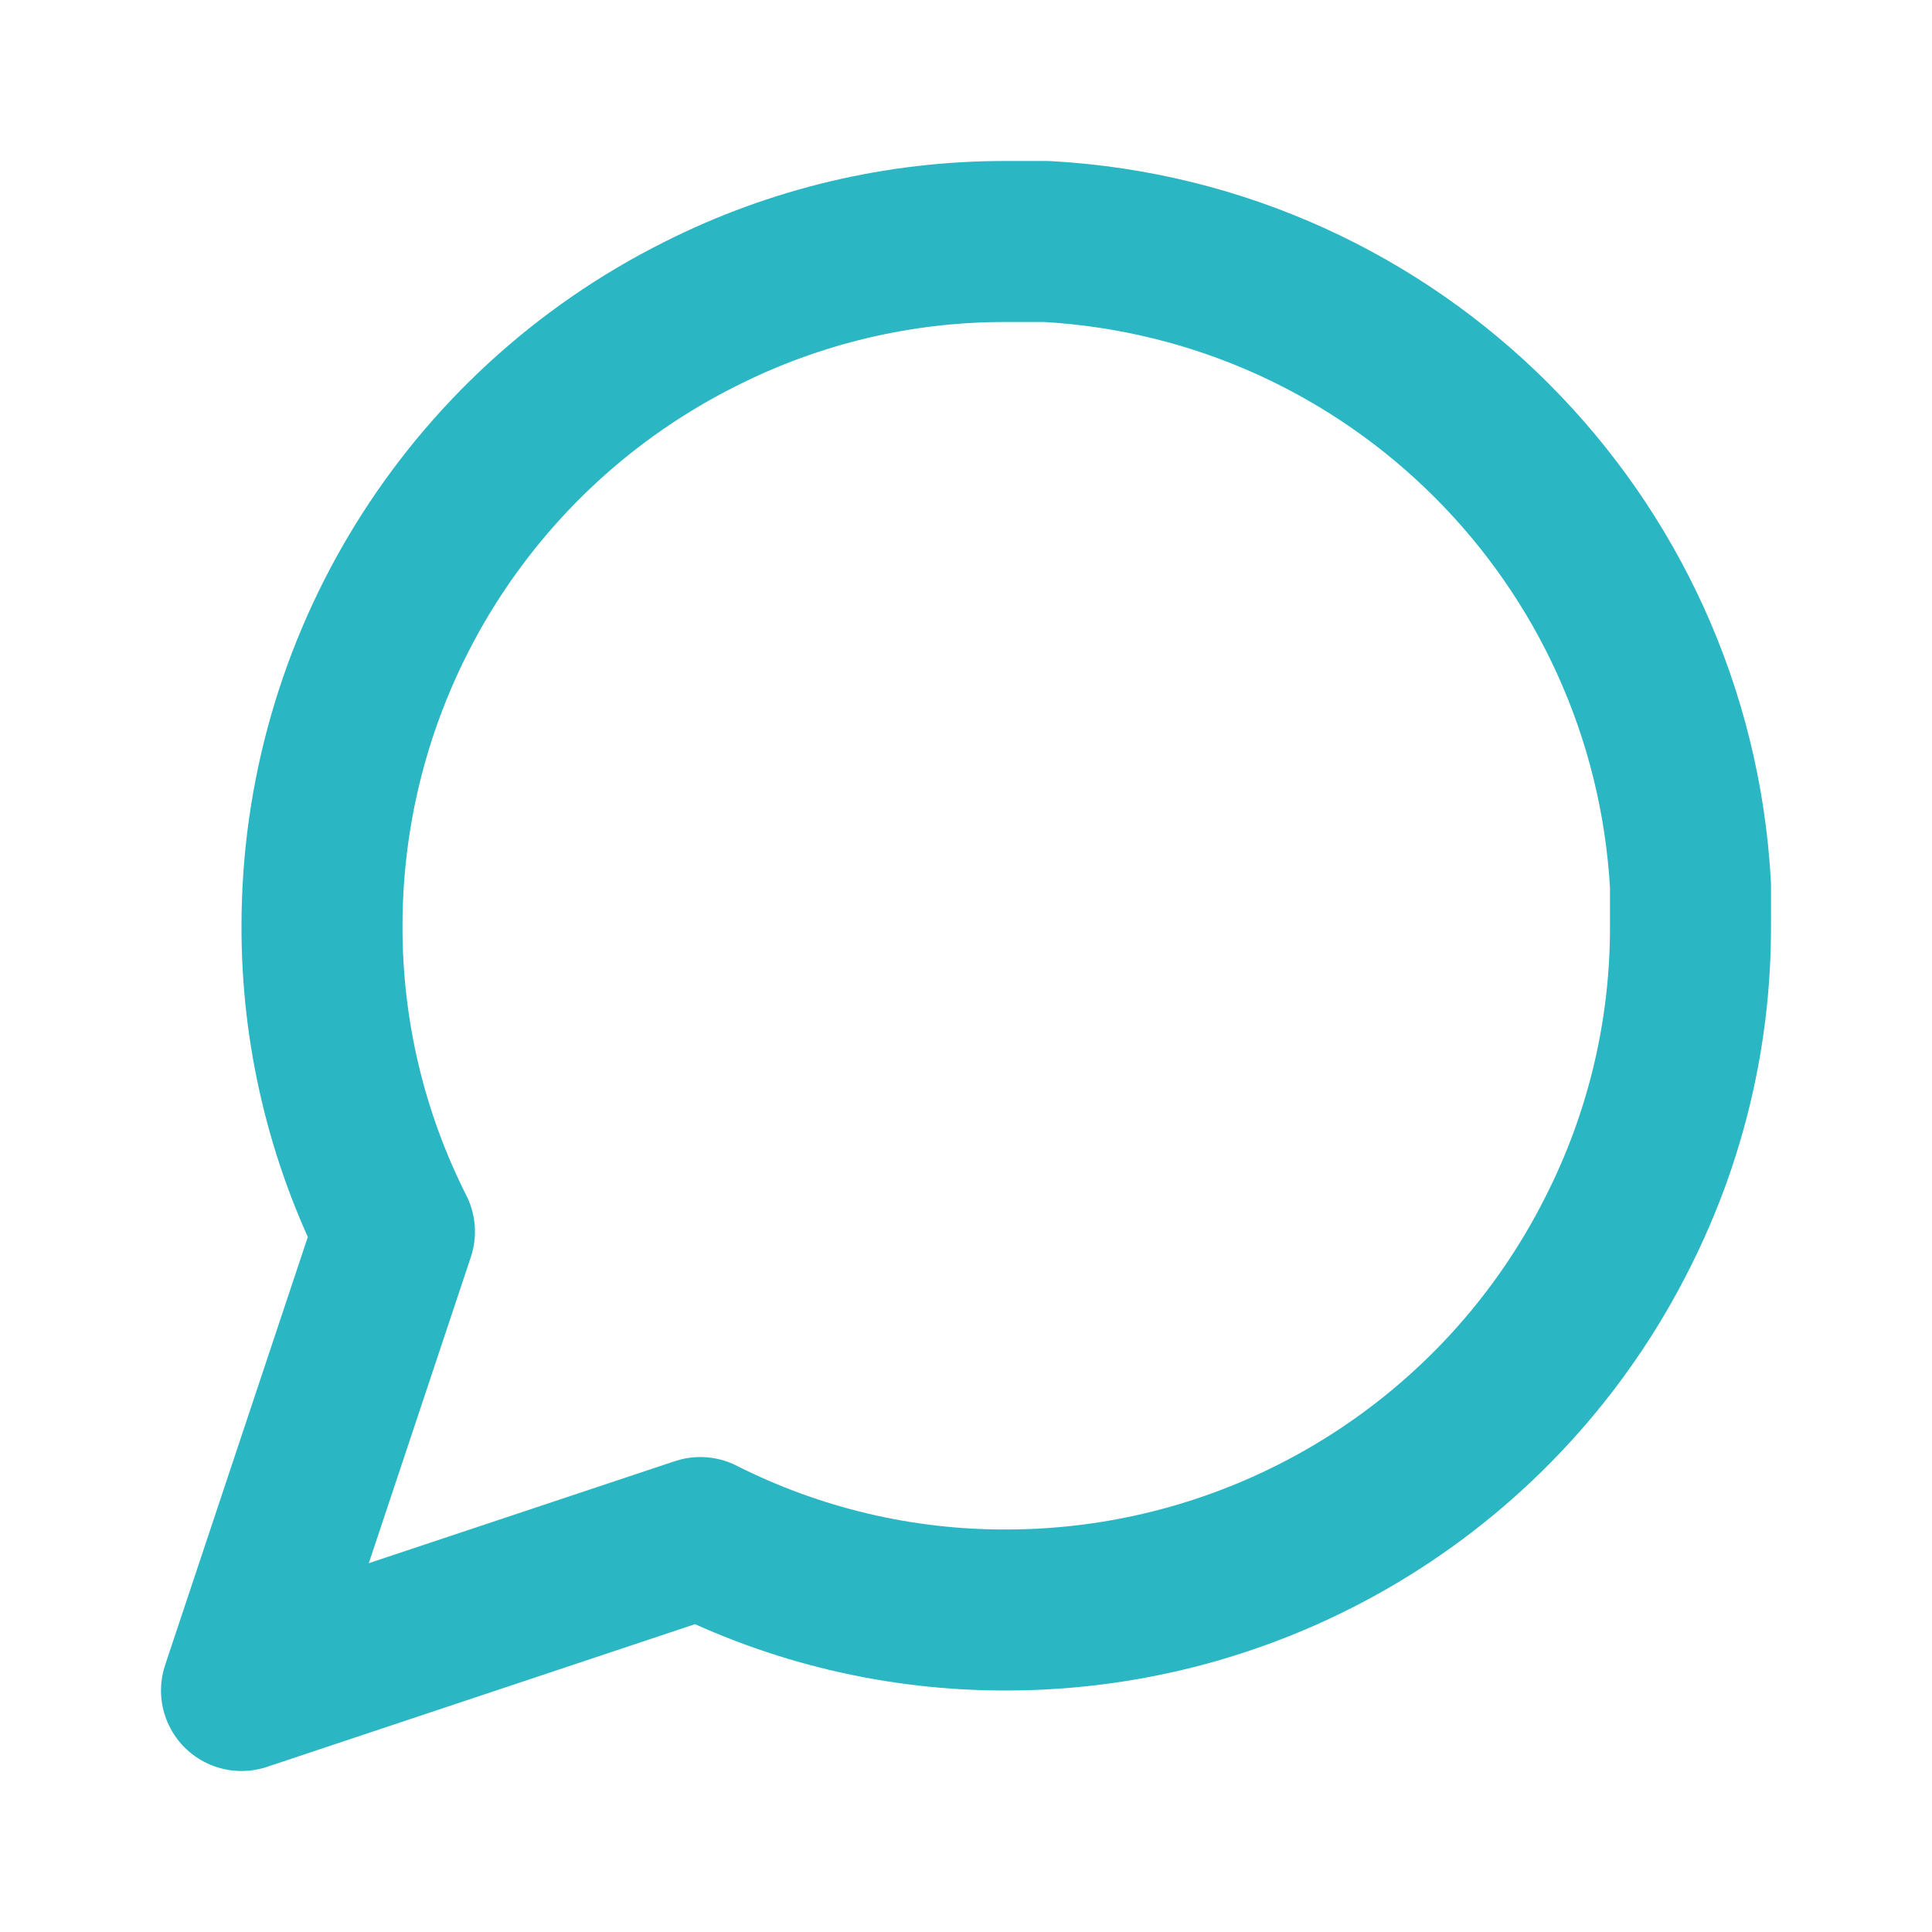
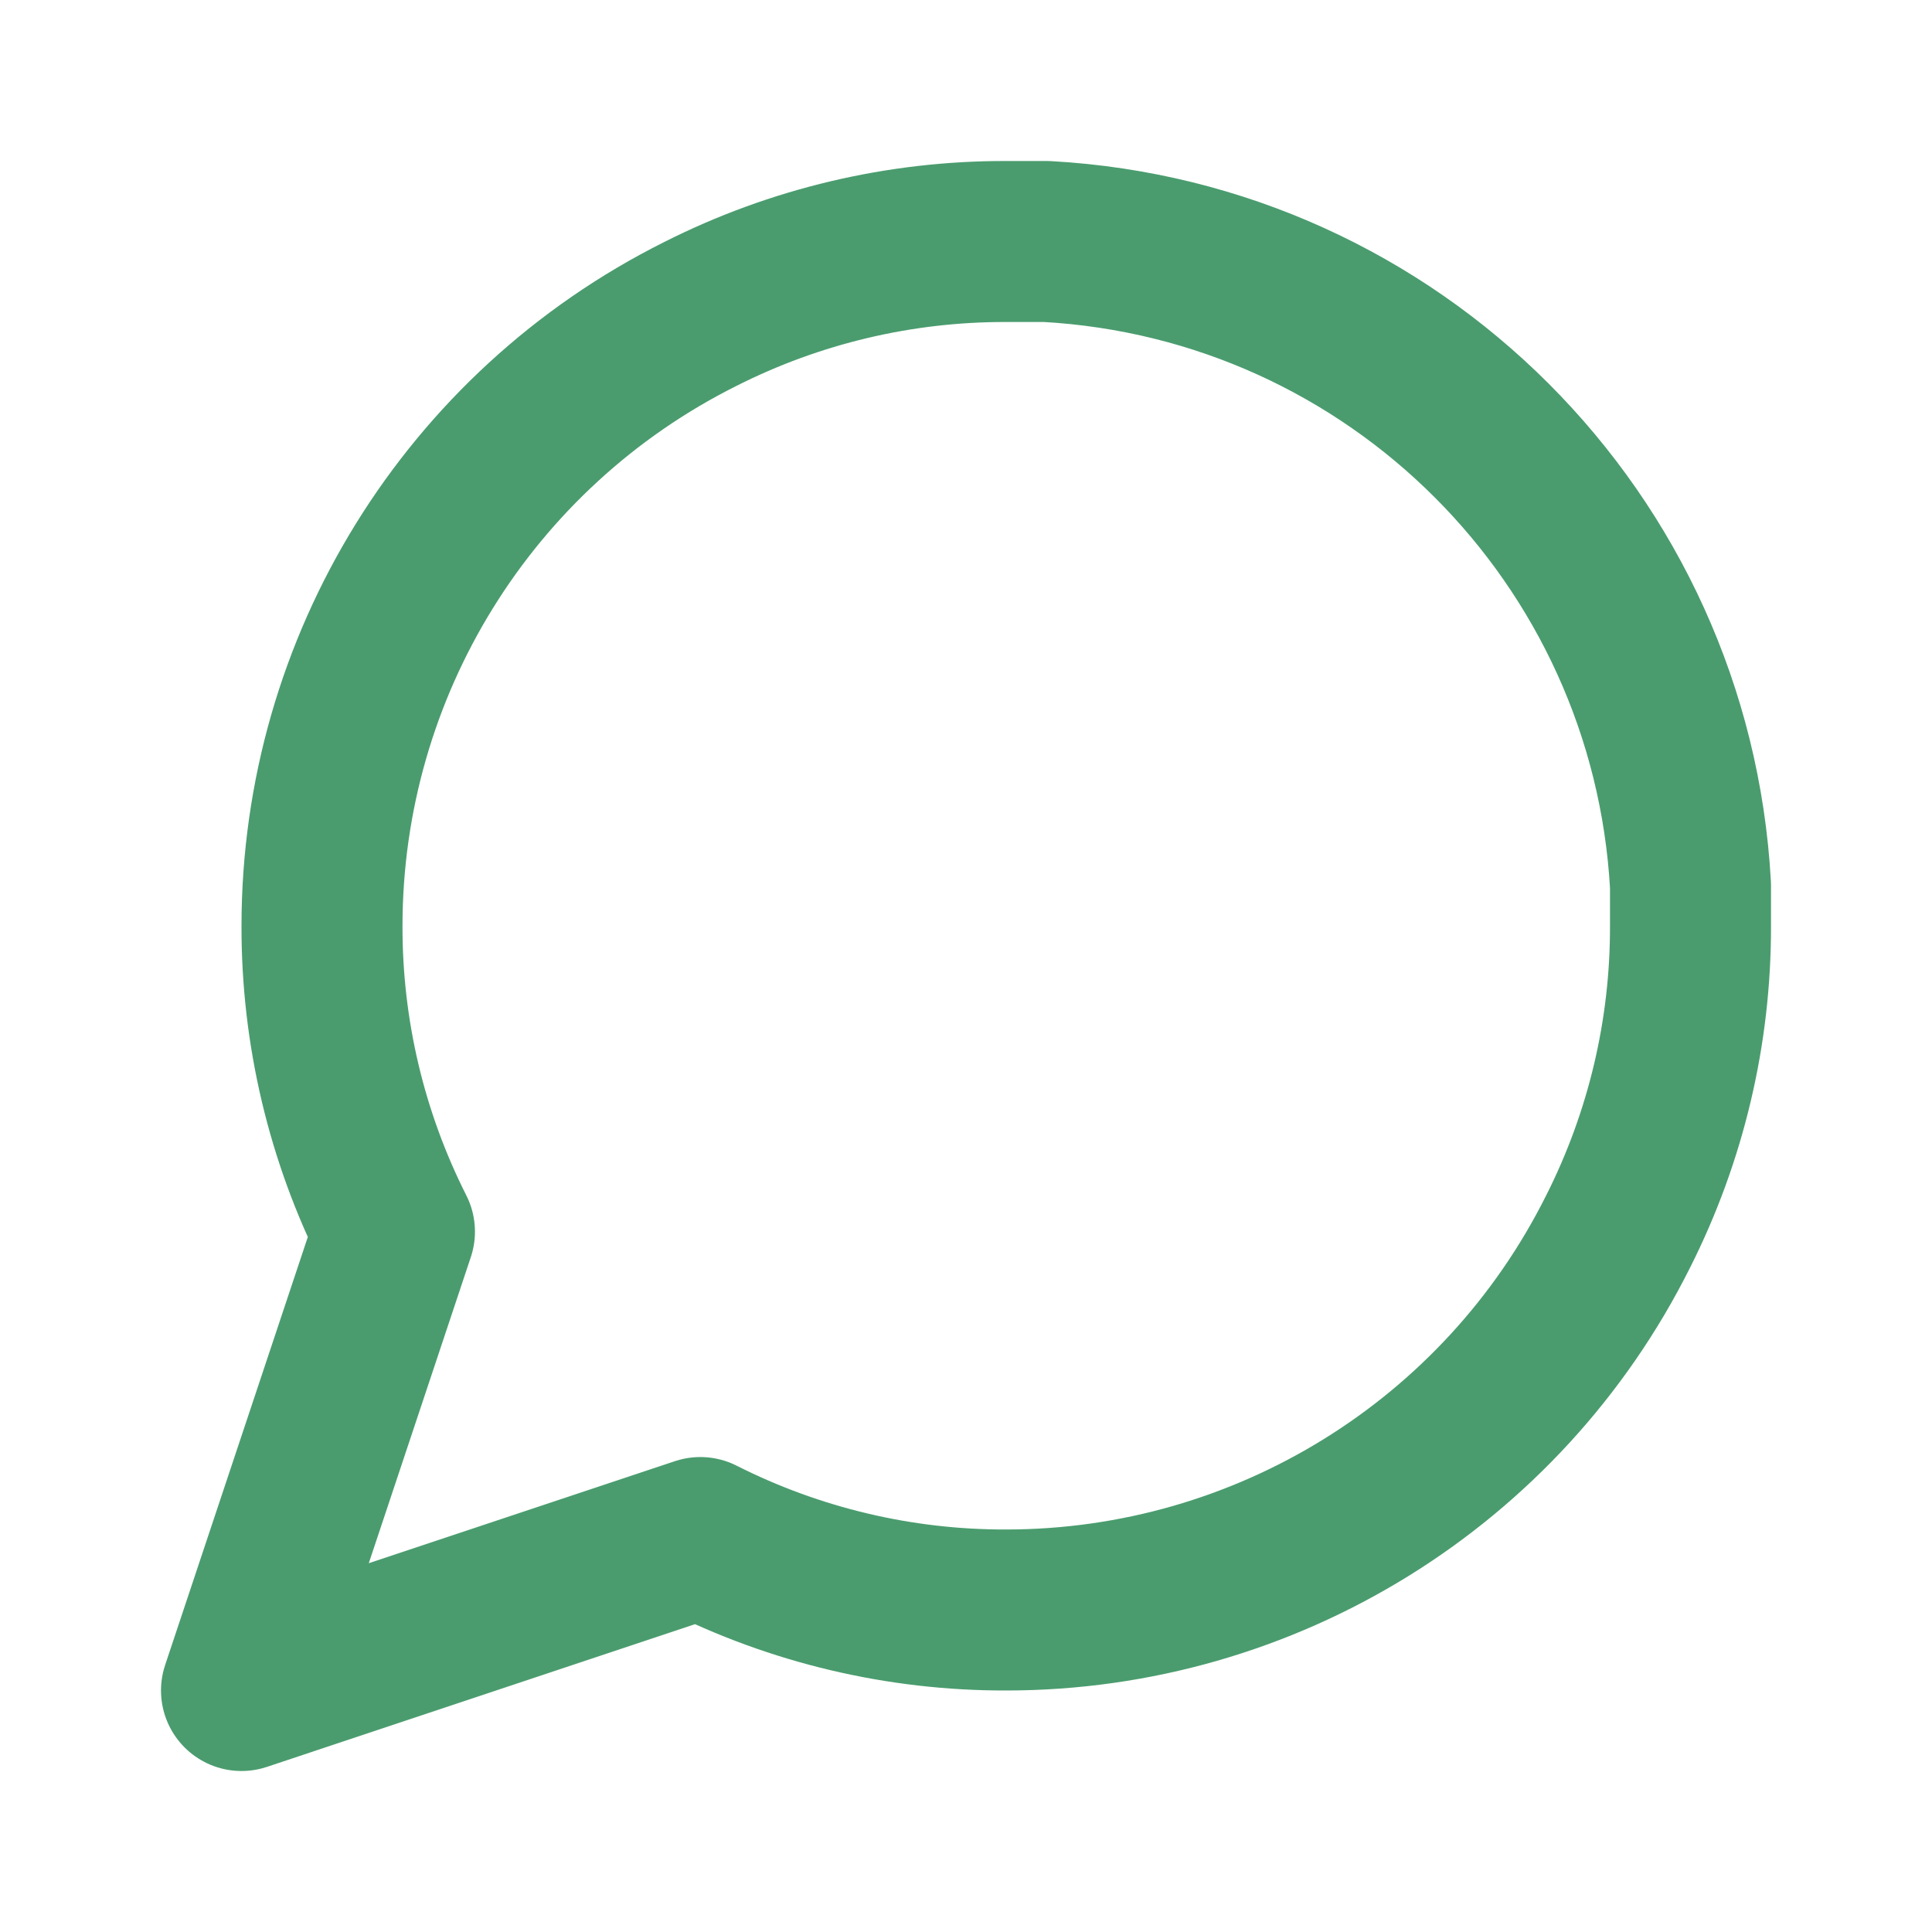
- <svg xmlns="http://www.w3.org/2000/svg" viewBox="0 0 24 24" fill="none" stroke="#2bb6c4" stroke-width="2" stroke-linecap="round" stroke-linejoin="round">
+ <svg xmlns="http://www.w3.org/2000/svg" viewBox="0 0 24 24" fill="none" stroke="#4a9c6e" stroke-width="2" stroke-linecap="round" stroke-linejoin="round">
  <path d="M21 11.5a8.38 8.38 0 0 1-.9 3.8 8.5 8.5 0 0 1-7.6 4.7 8.38 8.38 0 0 1-3.8-.9L3 21l1.9-5.7a8.38 8.38 0 0 1-.9-3.8 8.5 8.5 0 0 1 4.7-7.6 8.38 8.38 0 0 1 3.8-.9h.5a8.48 8.48 0 0 1 8 8v.5z" />
</svg>
